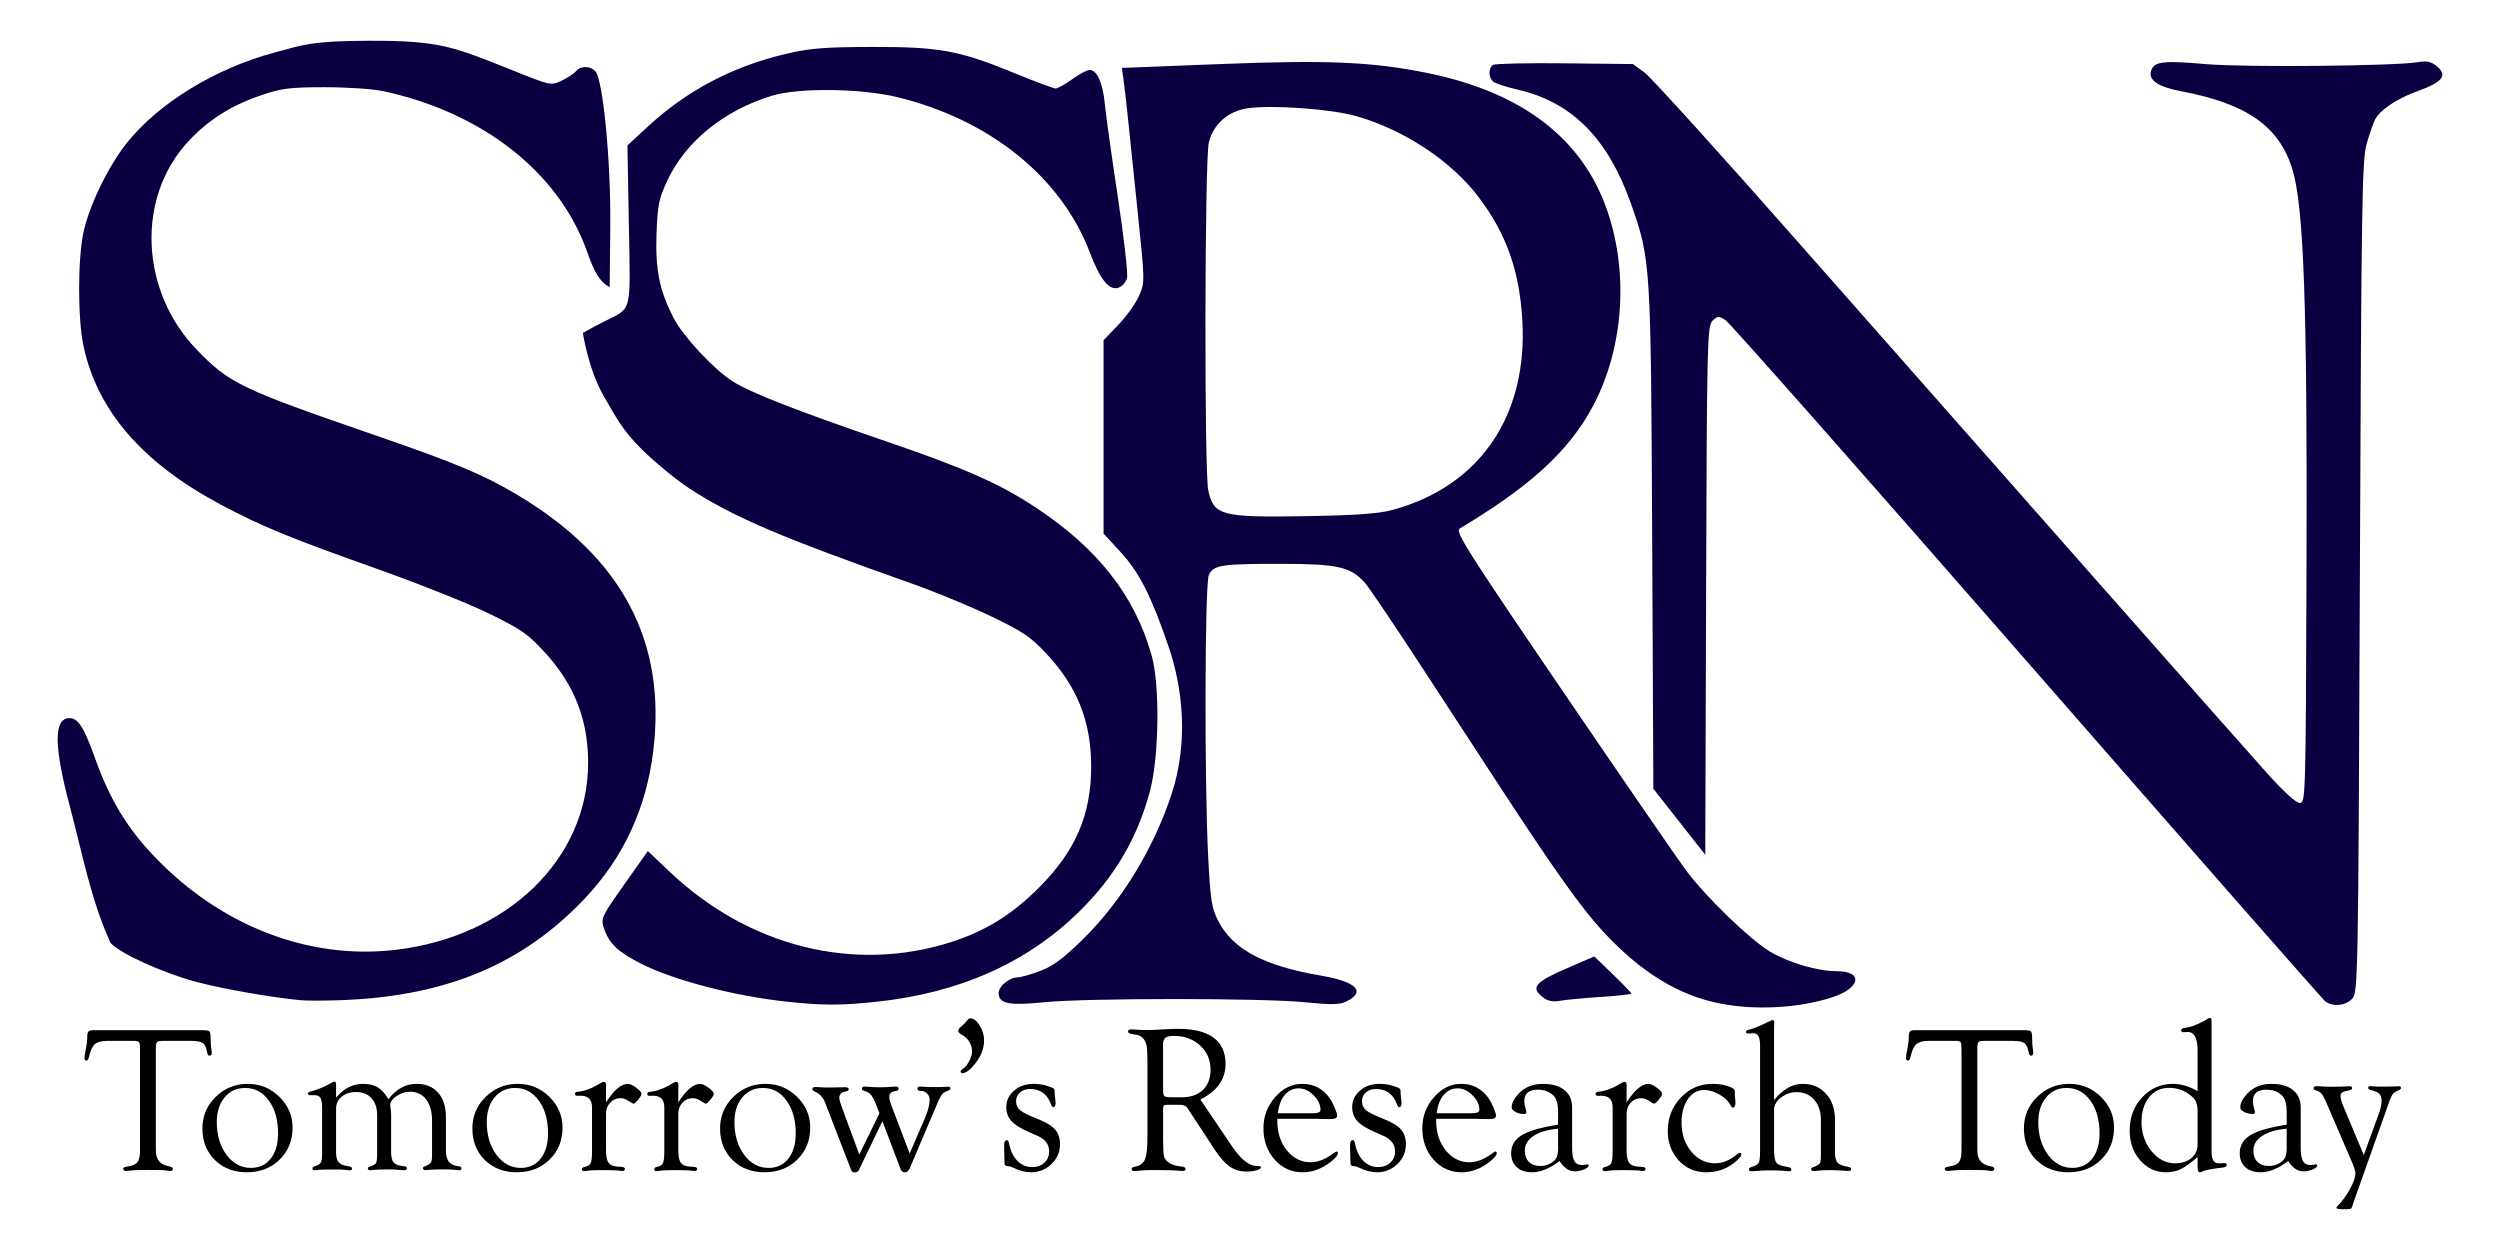
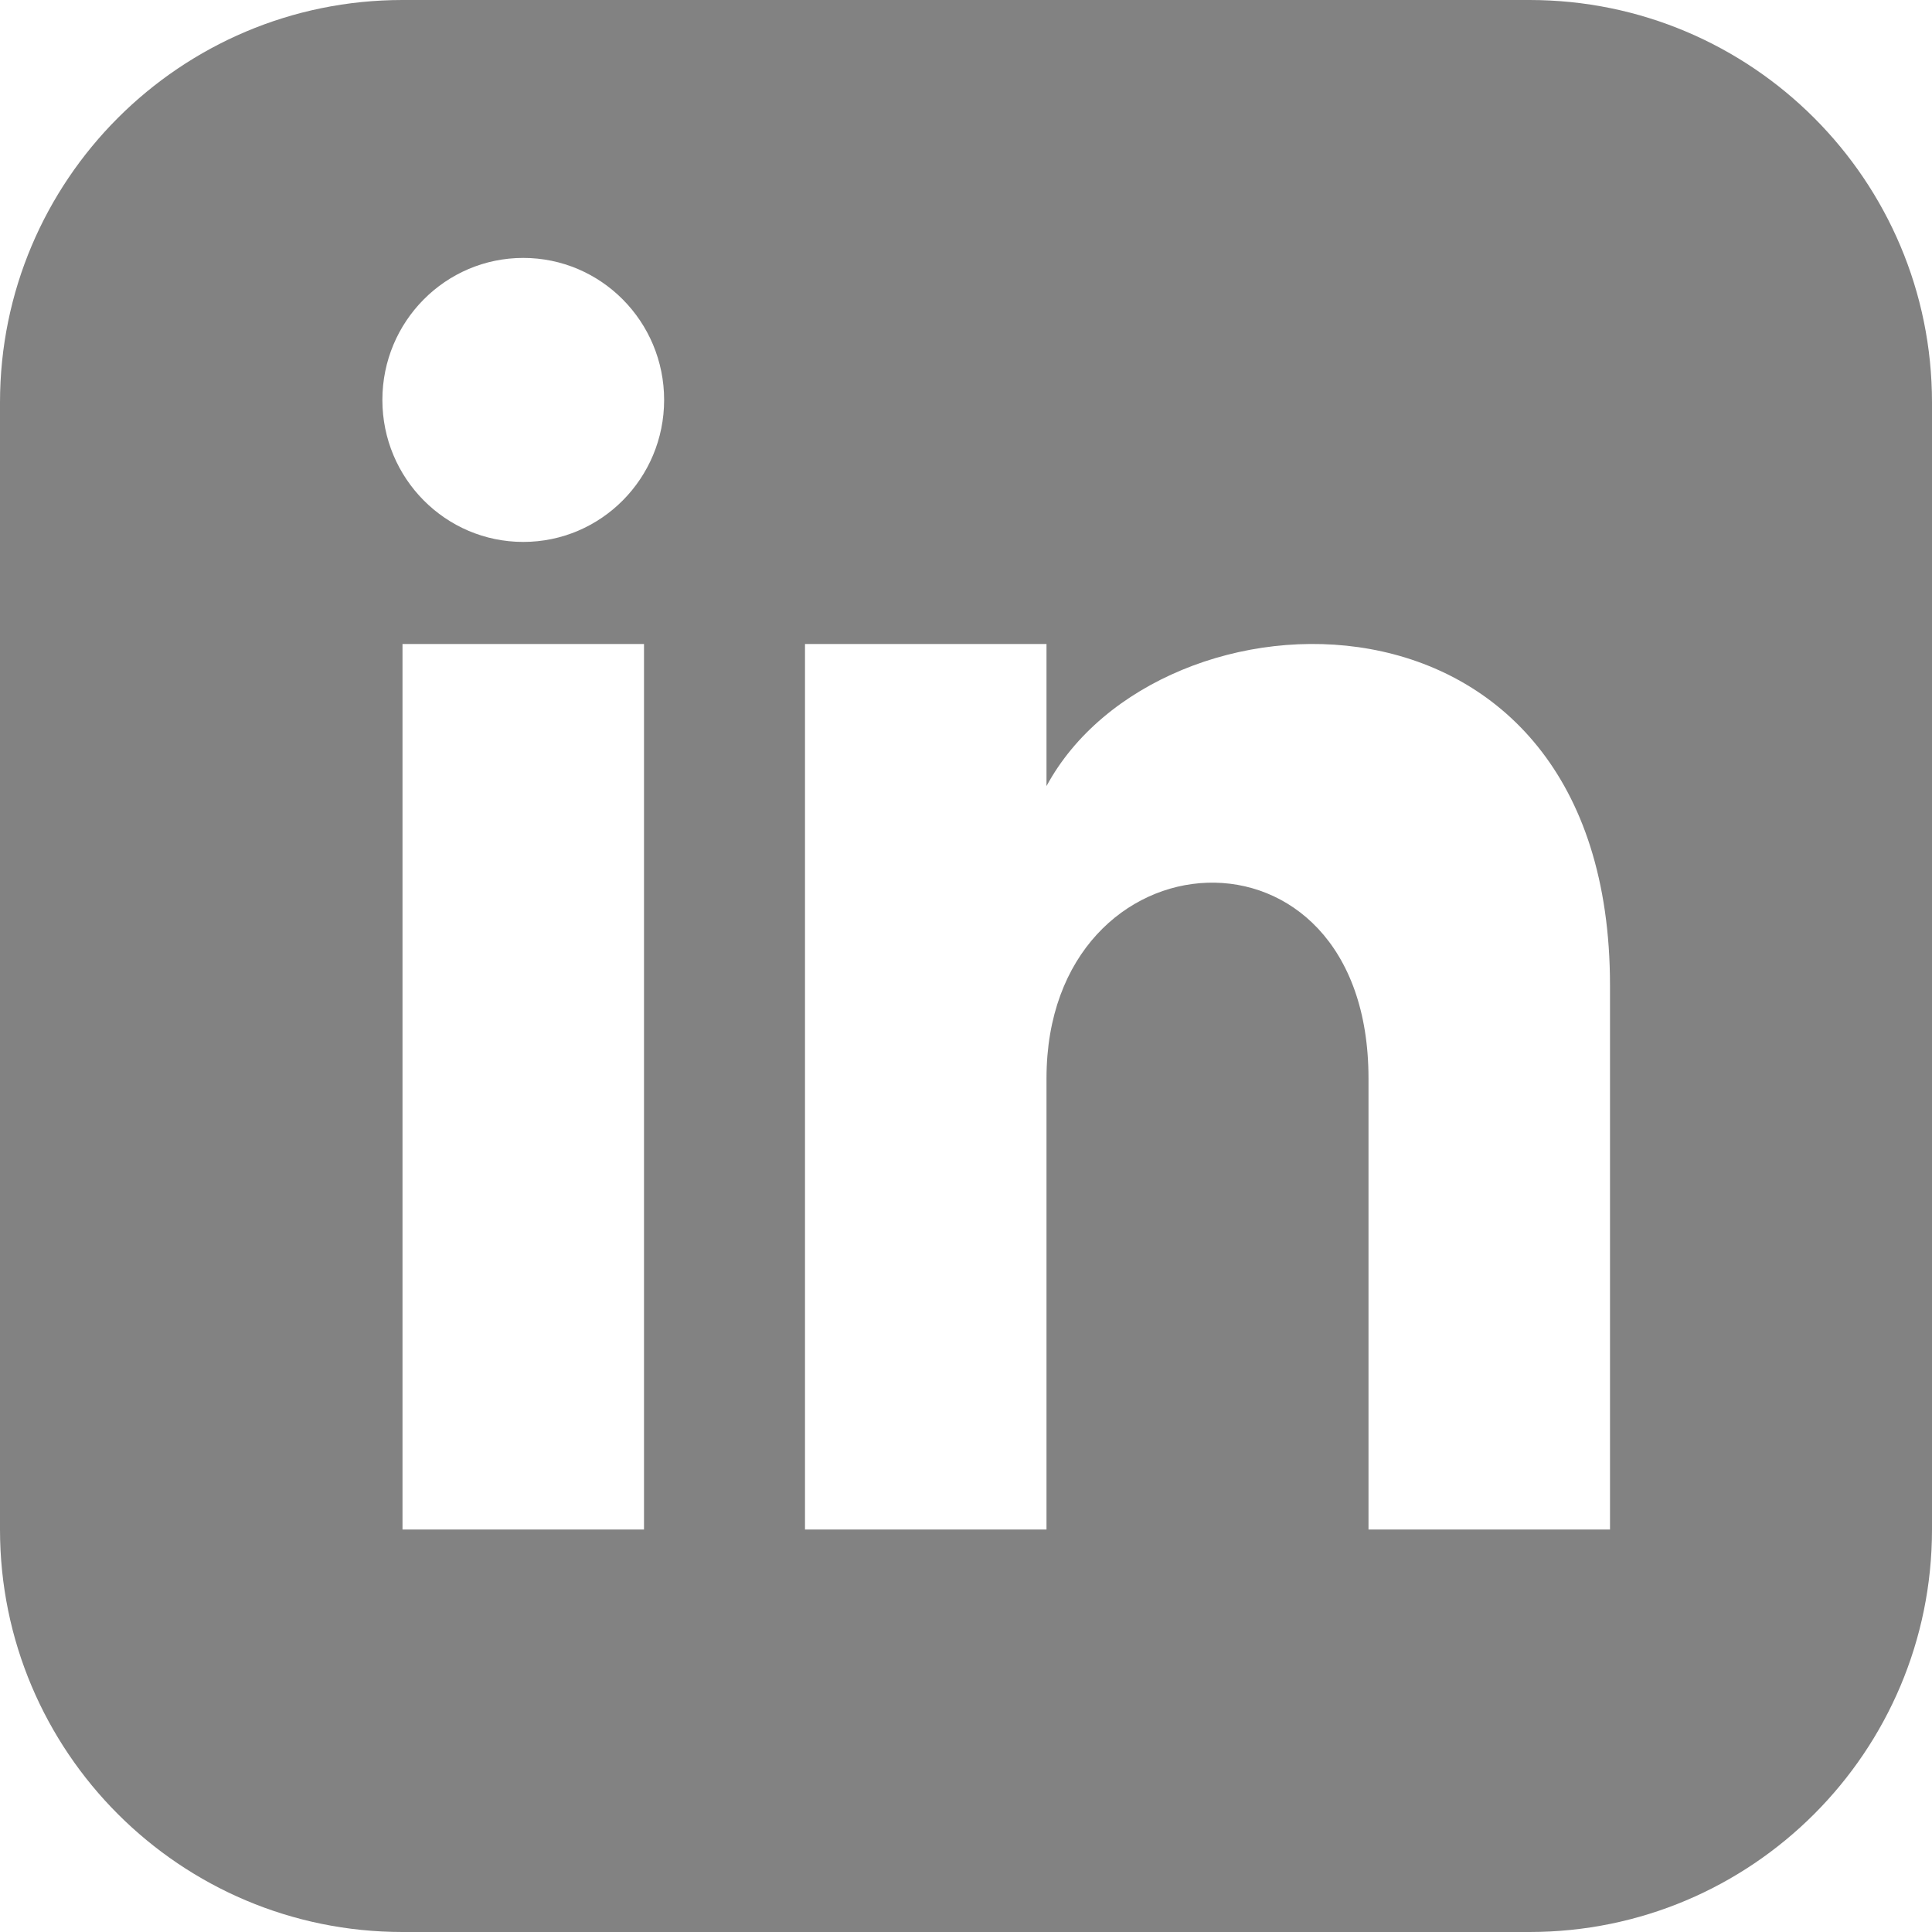
- <svg xmlns="http://www.w3.org/2000/svg" id="svg4235" version="1.1" width="20px" height="10px" viewBox="0 0 242.7 121.5">
-   <defs id="defs4239" />
-   <path style="fill:#090042;fill-opacity:1" d="m 167.007,97.534 c -4.057,-0.806 -7.69,-3.049 -11.361,-7.014 -2.065,-2.23 -4.649,-5.858 -9.882,-13.869 -1.76,-2.696 -5.317,-8.141 -7.903,-12.101 -2.586,-3.96 -4.993,-7.522 -5.349,-7.915 -1.394,-1.54 -2.63,-1.822 -8.034,-1.829 -5.93,-0.008 -6.681,0.107 -7.128,1.088 -0.398,0.873 -0.441,20.174 -0.061,27.48 0.215,4.136 0.337,4.902 0.979,6.15 1.418,2.758 4.445,4.365 9.998,5.31 3.444,0.586 4.392,1.561 2.443,2.511 -0.649,0.316 -1.456,0.332 -4.005,0.075 -4.125,-0.415 -21.245,-0.416 -25.367,-9e-4 -3.443,0.347 -4.42,0.144 -4.42,-0.914 0,-0.644 1.063,-1.506 1.855,-1.506 0.287,0 1.266,-0.278 2.174,-0.618 1.257,-0.47 2.26,-1.215 4.195,-3.116 3.722,-3.656 6.849,-8.787 8.602,-14.116 1.687,-5.185 1.008,-10.442 -0.291,-14.25 -1.72,-5.031 -2.87,-7.286 -4.756,-9.324 l -1.58,-1.707 0,-9.4 0,-9.4 1.447,-1.509 c 0.796,-0.83 1.702,-2.102 2.014,-2.825 0.56,-1.3 0.558,-1.395 -0.142,-8.1 -0.39,-3.731 -0.818,-7.864 -0.952,-9.184 -0.134,-1.32 -0.321,-2.951 -0.416,-3.624 l -0.172,-1.224 9.536,-0.375 c 10.421,-0.41 14.821,-0.22 20.158,0.867 9.208,1.876 15.065,6.355 17.481,13.366 2.279,6.611 1.475,14.501 -2.057,20.184 -2.366,3.807 -5.959,6.948 -12.273,10.727 -0.477,0.285 0.623,2.021 10.071,15.9 5.833,8.569 11.215,16.39 11.959,17.38 1.962,2.61 6.253,6.747 8.154,7.862 1.849,1.084 4.602,1.888 6.467,1.888 2.598,0 2.318,1.626 -0.437,2.532 -3.214,1.057 -7.479,1.292 -10.948,0.602 z M 135.165,49.575 c 8.507,-2.291 13.205,-9.15 12.655,-18.476 -0.284,-4.807 -1.557,-8.383 -4.25,-11.943 -2.653,-3.506 -7.208,-6.525 -11.863,-7.862 -2.454,-0.705 -8.236,-1.121 -10.617,-0.764 -1.872,0.281 -3.295,1.537 -3.739,3.302 -0.412,1.637 -0.458,32.13 -0.051,33.885 0.559,2.409 1.275,2.591 9.615,2.451 4.709,-0.079 6.936,-0.239 8.25,-0.593 z M 76.392,97.37 C 71.291,96.832 65.382,95.297 62.178,93.678 59.917,92.535 59.054,91.715 58.56,90.24 c -0.328,-0.979 -0.268,-1.109 1.961,-4.263 l 2.299,-3.254 2.123,2.013 c 7.679,7.282 17.911,9.845 27.322,6.844 3.349,-1.068 5.919,-2.655 8.551,-5.281 3.579,-3.571 5.103,-7.11 5.096,-11.838 -0.006,-4.323 -1.352,-7.709 -4.335,-10.907 -1.538,-1.648 -2.295,-2.16 -5.4,-3.651 -1.986,-0.954 -5.434,-2.379 -7.662,-3.167 -12.558,-4.444 -17.275,-6.407 -21.614,-9.233 -1.23,-0.801 -3.331,-2.499 -4.669,-3.827 -1.967,-1.952 -2.48,-3.113 -3.644,-5.076 -1.543,-2.601 -2.082,-6.239 -2.082,-6.239 0,0 1.188,-0.67 2.065,-1.11 2.748,-1.378 2.562,-0.652 2.405,-9.384 l -0.139,-7.73 1.914,-1.773 c 3.855,-3.571 8.307,-5.916 13.563,-7.144 2.273,-0.531 3.716,-0.646 8.302,-0.657 6.561,-0.016 8.472,0.338 13.914,2.573 1.96,0.805 3.729,1.464 3.93,1.464 0.201,0 0.925,-0.405 1.608,-0.9 0.683,-0.495 1.443,-0.9 1.688,-0.9 0.73,0 1.28,1.226 1.482,3.3 0.104,1.073 0.675,5.153 1.268,9.068 0.593,3.915 0.995,7.45 0.893,7.855 -0.102,0.405 -0.481,0.831 -0.842,0.946 -0.908,0.288 -1.763,-0.775 -2.795,-3.477 C 102.982,17.218 96.065,11.64 87.107,9.451 83.546,8.58 77.487,8.508 74.88,9.305 70.23,10.727 66.515,13.731 64.741,17.502 c -0.856,1.82 -0.976,2.403 -1.077,5.236 -0.123,3.466 0.273,5.441 1.626,8.112 0.906,1.787 3.902,5.017 5.763,6.21 1.708,1.096 6.212,2.857 14.957,5.85 7.553,2.585 10.867,4.041 14.316,6.289 6.188,4.034 9.864,8.706 11.486,14.601 0.788,2.865 0.696,9.765 -0.175,13.05 -1.21,4.564 -3.383,8.289 -6.825,11.697 -5.091,5.041 -11.768,8.005 -19.92,8.841 -3.406,0.35 -5.048,0.346 -8.5,-0.018 z m 149.465,-0.045 C 225.596,97.118 212.536,82.235 196.833,64.25 181.13,46.265 167.955,31.348 167.556,31.102 c -0.655,-0.404 -0.777,-0.396 -1.258,0.086 -0.501,0.501 -0.538,2.074 -0.614,26.214 l -0.082,25.681 -2.523,-3.207 -2.523,-3.207 -0.114,-24.36 c -0.126,-26.829 -0.141,-27.067 -2.069,-32.531 -2.226,-6.309 -5.717,-9.836 -10.934,-11.046 -1.138,-0.264 -2.238,-0.621 -2.446,-0.793 -0.482,-0.4 -0.488,-1.336 -0.01,-1.631 0.202,-0.125 3.341,-0.194 6.975,-0.154 l 6.608,0.073 1.122,0.811 c 0.617,0.446 7.425,7.966 15.129,16.711 19.282,21.889 42.324,47.983 45.418,51.435 1.57,1.751 2.795,2.865 3.15,2.865 0.569,0 0.583,-0.469 0.658,-22.731 0.087,-25.669 -0.261,-35.343 -1.399,-38.95 -1.297,-4.112 -4.437,-6.297 -10.773,-7.496 -2.251,-0.426 -3.22,-1.081 -2.933,-1.984 0.292,-0.919 1.12,-1.021 5.34,-0.655 3.783,0.328 18.481,0.188 20.649,-0.197 0.813,-0.144 1.233,-0.046 1.8,0.418 1.05,0.861 0.537,1.53 -1.83,2.383 -2.025,0.73 -3.675,1.817 -4.174,2.748 -0.166,0.31 -0.533,1.351 -0.815,2.313 -0.47,1.601 -0.528,5.186 -0.678,42.143 -0.159,39.178 -0.181,40.413 -0.735,41.025 -0.637,0.704 -1.915,0.828 -2.637,0.256 z M 28.965,97.212 C 25.931,96.904 21.428,96.106 18.9,95.43 15.653,94.561 11.547,92.695 10.598,91.658 8.666,87.389 7.948,83.321 6.631,78.35 c -1.558,-5.876 -1.566,-8.55 -0.026,-8.55 0.848,0 1.409,0.891 2.522,4.005 1.375,3.848 3.062,6.645 5.66,9.379 6.459,6.8 15.054,10.139 23.525,9.14 10.906,-1.286 18.703,-8.863 18.703,-18.175 0,-4.202 -1.338,-7.604 -4.231,-10.762 C 51.156,61.612 50.486,61.149 47.297,59.598 45.299,58.627 40.389,56.671 36.385,55.252 28.028,52.291 25.298,51.168 21.315,49.05 13.699,45.002 9.297,39.913 7.962,33.611 c -0.561,-2.648 -0.561,-8.375 0,-11.023 0.546,-2.578 2.398,-6.404 4.191,-8.663 3.091,-3.893 8.634,-7.288 14.411,-8.827 2.752,-0.733 3.496,-1.114 9,-1.136 6.956,-0.028 8.249,0.52 14.169,2.898 3.646,1.464 3.676,1.471 4.711,0.979 0.573,-0.272 1.2,-0.684 1.392,-0.917 0.46,-0.555 1.433,-0.538 1.909,0.036 0.71,0.855 1.484,8.613 1.424,14.969 l -0.057,5.977 C 57.838,27.293 57.293,25.479 56.85,24.283 54.074,16.673 46.683,10.909 37.064,8.853 c -0.99,-0.212 -3.555,-0.38 -5.7,-0.375 -3.453,0.008 -4.171,0.103 -6.267,0.828 C 22.27,10.283 20.09,11.672 18.181,13.713 c -5.093,5.445 -4.747,14.507 0.774,20.256 3.148,3.278 4.309,3.838 17.174,8.273 8.018,2.764 10.667,3.871 13.976,5.84 10.203,6.069 14.551,14.264 13.237,24.95 -0.688,5.598 -2.915,10.369 -6.7,14.354 -5.994,6.31 -13.335,9.399 -23.328,9.818 -1.732,0.073 -3.69,0.077 -4.35,0.01 z m 120.743,-0.366 c -1.079,-0.885 -0.593,-1.423 2.493,-2.752 l 2.616,-1.127 1.799,1.733 c 0.99,0.953 1.799,1.795 1.799,1.871 0,0.076 -1.316,0.223 -2.925,0.328 -1.609,0.104 -3.401,0.273 -3.982,0.374 -0.806,0.14 -1.233,0.039 -1.8,-0.426 z" id="path4269" />
-   <g style="font-style:normal;font-weight:normal;font-size:20.325px;line-height:0%;font-family:'Bitstream Vera Sans';letter-spacing:0px;word-spacing:0px;fill:#000000;fill-opacity:1;stroke:none;stroke-width:1px;stroke-linecap:butt;stroke-linejoin:miter;stroke-opacity:1" id="text4134">
-     <path d="m 18.452,101.174 -2.789,0 q -0.437,0 -0.556,0.119 -0.109,0.119 -0.109,0.586 l 0,9.726 0.01,0.387 q 0.05,1.161 1.3,1.379 0.347,0.059 0.347,0.228 0,0.218 -0.278,0.218 -0.119,0 -0.486,-0.06 -0.189,-0.03 -0.893,-0.03 l -0.724,-0.01 -0.774,0.01 q -0.417,0 -0.705,0.03 -0.566,0.06 -0.665,0.06 -0.298,0 -0.298,-0.218 0,-0.159 0.327,-0.198 0.764,-0.099 1.032,-0.417 0.268,-0.328 0.268,-1.161 l 0,-9.835 -0.01,-0.258 q 0,-0.357 -0.109,-0.457 -0.099,-0.099 -0.476,-0.099 l -2.63,0 q -0.804,0 -1.171,0.328 -0.357,0.318 -0.556,1.211 -0.089,0.387 -0.268,0.377 -0.179,-0.01 -0.179,-0.268 0,-0.208 0.119,-0.764 0.149,-0.715 0.149,-1.181 0,-0.457 0.099,-0.595 0.109,-0.149 0.447,-0.149 l 10.678,0 q 0.546,0 0.655,0.119 0.119,0.119 0.119,0.705 0,0.586 0.05,0.853 0.05,0.337 0.06,0.486 0.01,0.298 -0.208,0.318 -0.179,0.01 -0.238,-0.308 -0.129,-0.705 -0.417,-0.913 -0.288,-0.218 -1.121,-0.218 z" style="font-style:normal;font-variant:normal;font-weight:normal;font-stretch:semi-expanded;font-family:'Goudy Old Style';-inkscape-font-specification:'Goudy Old Style Semi-Expanded';fill:#000000;fill-opacity:1" id="path4221" />
-     <path d="m 23.94,105.352 q 1.786,0 3.067,1.26 1.28,1.25 1.28,2.987 0,1.886 -1.26,3.116 -1.26,1.231 -3.186,1.231 -1.886,0 -3.106,-1.191 -1.211,-1.201 -1.211,-3.067 0,-1.806 1.29,-3.067 1.29,-1.27 3.126,-1.27 z m -0.258,0.397 q -1.241,0 -2.005,0.923 -0.754,0.913 -0.754,2.402 0,1.896 0.943,3.176 0.953,1.27 2.362,1.27 1.231,0 1.935,-0.903 0.715,-0.903 0.715,-2.451 0,-1.955 -0.893,-3.186 -0.893,-1.231 -2.302,-1.231 z" style="font-style:normal;font-variant:normal;font-weight:normal;font-stretch:semi-expanded;font-family:'Goudy Old Style';-inkscape-font-specification:'Goudy Old Style Semi-Expanded';fill:#000000;fill-opacity:1" id="path4223" />
-     <path d="m 32.515,106.692 q 1.112,-1.34 2.62,-1.34 0.873,0 1.429,0.337 0.556,0.337 1.042,1.151 1.141,-1.489 2.729,-1.489 1.35,0 2.104,0.863 0.754,0.853 0.754,2.392 l 0,3.196 q 0,0.764 0.298,1.131 0.298,0.367 0.983,0.437 0.238,0.02 0.238,0.208 0,0.169 -0.238,0.169 -0.109,0 -0.308,-0.03 -0.318,-0.05 -0.992,-0.05 -1.32,0 -1.647,0.04 -0.218,0.03 -0.298,0.03 -0.258,0 -0.268,-0.189 -0.01,-0.109 0.169,-0.179 0.437,-0.169 0.566,-0.328 0.139,-0.159 0.139,-0.516 l 0.01,-0.337 0,-3.245 q 0,-1.34 -0.576,-2.084 -0.566,-0.744 -1.588,-0.744 -0.675,0 -1.29,0.427 -0.615,0.417 -0.615,0.883 0,0.099 0.03,0.248 0.06,0.357 0.06,0.685 l 0,3.583 q 0,0.754 0.248,1.052 0.258,0.298 0.963,0.357 0.328,0.03 0.328,0.218 0,0.179 -0.288,0.179 -0.099,0 -0.318,-0.02 -0.546,-0.06 -0.933,-0.06 -1.36,0 -1.717,0.05 -0.189,0.03 -0.308,0.03 -0.238,0 -0.238,-0.169 0,-0.109 0.179,-0.169 0.526,-0.189 0.625,-0.367 0.099,-0.189 0.099,-0.973 l 0,-3.682 q 0,-1.042 -0.546,-1.637 -0.536,-0.605 -1.489,-0.605 -0.873,0 -1.419,0.457 -0.536,0.447 -0.536,1.181 l 0,4.267 q 0,0.645 0.278,0.943 0.288,0.298 0.963,0.377 0.308,0.03 0.308,0.218 0,0.179 -0.238,0.169 -0.139,-0.01 -0.476,-0.05 -0.208,-0.03 -0.824,-0.03 l -0.665,0 -0.675,0.01 q -0.139,0 -0.347,0.02 -0.258,0.03 -0.367,0.04 -0.248,0.01 -0.248,-0.169 0,-0.149 0.218,-0.218 0.457,-0.139 0.586,-0.357 0.129,-0.218 0.129,-0.853 l 0,-4.446 q 0,-0.715 -0.159,-0.983 -0.149,-0.268 -0.566,-0.268 l -0.437,0 q -0.099,0 -0.169,-0.05 -0.06,-0.03 -0.06,-0.099 0,-0.129 0.238,-0.198 1.022,-0.268 1.896,-0.764 0.387,-0.218 0.466,-0.218 0.149,0 0.149,0.367 l 0,1.201 z" style="font-style:normal;font-variant:normal;font-weight:normal;font-stretch:semi-expanded;font-family:'Goudy Old Style';-inkscape-font-specification:'Goudy Old Style Semi-Expanded';fill:#000000;fill-opacity:1" id="path4225" />
-     <path d="m 50.18,105.352 q 1.786,0 3.067,1.26 1.28,1.25 1.28,2.987 0,1.886 -1.26,3.116 -1.26,1.231 -3.186,1.231 -1.886,0 -3.106,-1.191 -1.211,-1.201 -1.211,-3.067 0,-1.806 1.29,-3.067 1.29,-1.27 3.126,-1.27 z m -0.258,0.397 q -1.241,0 -2.005,0.923 -0.754,0.913 -0.754,2.402 0,1.896 0.943,3.176 0.953,1.27 2.362,1.27 1.231,0 1.935,-0.903 0.715,-0.903 0.715,-2.451 0,-1.955 -0.893,-3.186 -0.893,-1.231 -2.302,-1.231 z" style="font-style:normal;font-variant:normal;font-weight:normal;font-stretch:semi-expanded;font-family:'Goudy Old Style';-inkscape-font-specification:'Goudy Old Style Semi-Expanded';fill:#000000;fill-opacity:1" id="path4227" />
-     <path d="m 58.755,107.159 q 1.151,-1.806 2.124,-1.806 0.308,0 0.804,0.367 0.506,0.367 0.526,0.595 0.01,0.149 -0.318,0.556 -0.328,0.397 -0.466,0.407 -0.069,0 -0.437,-0.238 -0.427,-0.298 -0.814,-0.298 -0.605,0 -1.012,0.437 -0.407,0.427 -0.407,1.072 l 0,3.543 q 0,0.834 0.218,1.191 0.228,0.347 0.784,0.397 l 0.516,0.04 q 0.318,0.02 0.318,0.198 0,0.198 -0.278,0.198 -0.069,0 -0.466,-0.05 -0.189,-0.02 -0.556,-0.02 l -0.715,-0.01 -0.437,0 q -0.774,0 -1.102,0.05 -0.258,0.04 -0.357,0.05 -0.268,0.01 -0.268,-0.198 0,-0.169 0.308,-0.228 0.427,-0.099 0.546,-0.367 0.129,-0.268 0.129,-1.141 l 0,-4.258 q 0,-1.141 -1.092,-1.141 l -0.337,0.01 q -0.228,0 -0.228,-0.198 0,-0.119 0.149,-0.179 0.089,-0.02 0.218,-0.03 0.933,-0.089 2.203,-0.873 0.129,-0.07 0.228,-0.079 0.228,-0.01 0.228,0.337 l -0.01,0.189 0,1.479 z" style="font-style:normal;font-variant:normal;font-weight:normal;font-stretch:semi-expanded;font-family:'Goudy Old Style';-inkscape-font-specification:'Goudy Old Style Semi-Expanded';fill:#000000;fill-opacity:1" id="path4229" />
-     <path d="m 65.781,107.159 q 1.151,-1.806 2.124,-1.806 0.308,0 0.804,0.367 0.506,0.367 0.526,0.595 0.01,0.149 -0.318,0.556 -0.328,0.397 -0.466,0.407 -0.069,0 -0.437,-0.238 -0.427,-0.298 -0.814,-0.298 -0.605,0 -1.012,0.437 -0.407,0.427 -0.407,1.072 l 0,3.543 q 0,0.834 0.218,1.191 0.228,0.347 0.784,0.397 l 0.516,0.04 q 0.318,0.02 0.318,0.198 0,0.198 -0.278,0.198 -0.069,0 -0.466,-0.05 -0.189,-0.02 -0.556,-0.02 l -0.715,-0.01 -0.437,0 q -0.774,0 -1.102,0.05 -0.258,0.04 -0.357,0.05 -0.268,0.01 -0.268,-0.198 0,-0.169 0.308,-0.228 0.427,-0.099 0.546,-0.367 0.129,-0.268 0.129,-1.141 l 0,-4.258 q 0,-1.141 -1.092,-1.141 l -0.337,0.01 q -0.228,0 -0.228,-0.198 0,-0.119 0.149,-0.179 0.089,-0.02 0.218,-0.03 0.933,-0.089 2.203,-0.873 0.129,-0.07 0.228,-0.079 0.228,-0.01 0.228,0.337 l -0.01,0.189 0,1.479 z" style="font-style:normal;font-variant:normal;font-weight:normal;font-stretch:semi-expanded;font-family:'Goudy Old Style';-inkscape-font-specification:'Goudy Old Style Semi-Expanded';fill:#000000;fill-opacity:1" id="path4231" />
-     <path d="m 74.256,105.352 q 1.786,0 3.067,1.26 1.28,1.25 1.28,2.987 0,1.886 -1.26,3.116 -1.26,1.231 -3.186,1.231 -1.886,0 -3.106,-1.191 -1.211,-1.201 -1.211,-3.067 0,-1.806 1.29,-3.067 1.29,-1.27 3.126,-1.27 z m -0.258,0.397 q -1.241,0 -2.005,0.923 -0.754,0.913 -0.754,2.402 0,1.896 0.943,3.176 0.953,1.27 2.362,1.27 1.231,0 1.935,-0.903 0.715,-0.903 0.715,-2.451 0,-1.955 -0.893,-3.186 -0.893,-1.231 -2.302,-1.231 z" style="font-style:normal;font-variant:normal;font-weight:normal;font-stretch:semi-expanded;font-family:'Goudy Old Style';-inkscape-font-specification:'Goudy Old Style Semi-Expanded';fill:#000000;fill-opacity:1" id="path4233" />
-     <path d="m 83.377,112.21 1.955,-3.999 -0.189,-0.496 q -0.357,-0.953 -0.595,-1.25 -0.228,-0.308 -0.675,-0.427 -0.248,-0.059 -0.248,-0.208 0,-0.218 0.318,-0.218 0.129,0 0.417,0.03 0.357,0.04 1.062,0.04 0.595,0 1.161,-0.05 0.238,-0.02 0.308,-0.02 0.308,0 0.308,0.189 0,0.179 -0.208,0.228 l -0.308,0.07 q -0.397,0.089 -0.397,0.586 0,0.218 0.218,0.794 l 1.767,4.645 1.042,-2.431 0.397,-0.913 q 0.496,-1.131 0.496,-1.876 0,-0.387 -0.248,-0.625 -0.248,-0.248 -0.635,-0.248 -0.298,0 -0.298,-0.208 0,-0.208 0.248,-0.208 0.149,0 0.387,0.02 0.278,0.03 0.982,0.03 0.734,0 1.002,-0.02 0.248,-0.02 0.377,-0.02 0.208,0 0.208,0.169 0,0.139 -0.218,0.218 -0.357,0.109 -0.546,0.308 -0.179,0.189 -0.387,0.655 l -2.809,6.6 q -0.169,0.377 -0.476,0.377 -0.288,0 -0.407,-0.318 l -1.767,-4.654 -2.273,4.724 q -0.119,0.258 -0.417,0.258 -0.258,0 -0.337,-0.218 l -2.352,-6.074 -0.179,-0.476 q -0.318,-0.804 -1.012,-1.092 -0.238,-0.099 -0.238,-0.248 0,-0.198 0.328,-0.198 0.089,0 0.347,0.02 0.308,0.03 1.082,0.03 l 1.052,-0.02 0.417,-0.01 0.228,0.05 q 0.079,0.04 0.079,0.149 -0.01,0.139 -0.189,0.189 l -0.268,0.07 q -0.457,0.119 -0.457,0.595 0,0.218 0.288,1.002 l 1.657,4.486 z" style="font-style:normal;font-variant:normal;font-weight:normal;font-stretch:semi-expanded;font-family:'Goudy Old Style';-inkscape-font-specification:'Goudy Old Style Semi-Expanded';fill:#000000;fill-opacity:1" id="path4235" />
-     <path d="m 94.194,98.991 q 0.457,0 0.883,0.695 0.427,0.685 0.427,1.419 0,1.201 -0.883,2.292 -0.734,0.913 -1.221,0.913 -0.179,0 -0.179,-0.159 0,-0.109 0.169,-0.218 0.357,-0.228 0.645,-0.754 0.298,-0.536 0.298,-0.933 0,-1.121 -1.062,-1.717 -0.278,-0.159 -0.278,-0.328 0,-0.159 0.179,-0.328 l 0.427,-0.387 0.367,-0.427 q 0.079,-0.069 0.228,-0.069 z" style="font-style:normal;font-variant:normal;font-weight:normal;font-stretch:semi-expanded;font-family:'Goudy Old Style';-inkscape-font-specification:'Goudy Old Style Semi-Expanded';fill:#000000;fill-opacity:1" id="path4237" />
-     <path d="m 100.307,105.352 q 0.784,0 1.35,0.208 l 0.437,0.149 q 0.268,0.099 0.268,0.308 l 0,0.159 q 0,0.139 0.02,0.278 l 0.04,0.387 q 0.03,0.208 0.03,0.377 0,0.387 -0.218,0.397 -0.119,0.01 -0.218,-0.258 -0.546,-1.508 -2.044,-1.508 -0.595,0 -0.982,0.337 -0.377,0.337 -0.377,0.853 0,0.546 0.407,0.883 0.407,0.337 1.657,0.824 1.241,0.486 1.717,1.032 0.486,0.536 0.486,1.449 0,1.121 -0.834,1.925 -0.824,0.794 -1.975,0.794 -0.824,0 -1.786,-0.466 -0.228,-0.109 -0.288,-0.109 l -0.258,-0.03 q -0.228,-0.02 -0.248,-0.248 l -0.01,-0.427 -0.03,-1.27 0.02,-0.298 q 0.04,-0.268 0.218,-0.278 0.179,-0.01 0.238,0.298 0.208,1.092 0.804,1.707 0.605,0.615 1.449,0.615 0.724,0 1.181,-0.427 0.466,-0.427 0.466,-1.092 0,-1.012 -1.112,-1.508 l -0.873,-0.387 q -1.191,-0.516 -1.687,-1.062 -0.496,-0.556 -0.496,-1.35 0,-0.953 0.764,-1.608 0.764,-0.655 1.886,-0.655 z" style="font-style:normal;font-variant:normal;font-weight:normal;font-stretch:semi-expanded;font-family:'Goudy Old Style';-inkscape-font-specification:'Goudy Old Style Semi-Expanded';fill:#000000;fill-opacity:1" id="path4239" />
-     <path d="m 116.524,106.871 2.739,4.049 0.318,0.476 q 1.27,1.866 2.342,1.935 l 0.318,0.02 q 0.179,0.01 0.169,0.139 -0.01,0.149 -0.447,0.268 -0.427,0.119 -0.973,0.119 -0.893,0 -1.608,-0.486 -0.705,-0.496 -1.439,-1.608 l -2.471,-3.771 -0.139,-0.218 q -0.238,-0.407 -0.774,-0.407 l -1.32,0 -0.218,0.04 q -0.119,0.07 -0.119,0.318 l 0,3.096 0.01,0.397 q 0,0.853 0.079,1.171 0.089,0.308 0.407,0.556 0.427,0.337 1.32,0.427 0.357,0.04 0.367,0.228 0.02,0.198 -0.328,0.198 -0.139,0 -0.586,-0.04 -0.407,-0.04 -1.26,-0.04 l -0.953,-0.01 -0.516,0.01 q -0.337,0 -0.814,0.05 -0.387,0.04 -0.536,0.04 -0.248,0 -0.248,-0.208 0,-0.149 0.248,-0.198 0.794,-0.149 1.042,-0.715 0.248,-0.576 0.248,-2.253 l 0,-7.126 -0.02,-1.032 q 0,-1.548 -1.082,-1.727 l -0.466,-0.07 q -0.318,-0.059 -0.318,-0.238 0,-0.208 0.337,-0.208 0.079,0 0.695,0.04 0.357,0.03 0.883,0.03 0.457,0 1.558,-0.07 0.794,-0.05 1.399,-0.05 2.283,0 3.444,0.863 1.161,0.853 1.161,2.551 0,2.233 -2.451,3.454 z m -2.918,-0.218 1.121,0 q 1.3,0 2.044,-0.715 0.744,-0.715 0.744,-1.955 0,-1.439 -1.012,-2.362 -1.012,-0.933 -2.58,-0.933 -0.586,0 -0.814,0.198 -0.218,0.189 -0.218,0.695 l 0.01,0.328 0,4.029 q 0,0.466 0.119,0.595 0.129,0.119 0.586,0.119 z" style="font-style:normal;font-variant:normal;font-weight:normal;font-stretch:semi-expanded;font-family:'Goudy Old Style';-inkscape-font-specification:'Goudy Old Style Semi-Expanded';fill:#000000;fill-opacity:1" id="path4241" />
-     <path d="m 124.016,108.747 -0.01,0.218 q 0,1.697 0.933,2.858 0.943,1.151 2.312,1.151 1.082,0 2.352,-0.973 0.079,-0.059 0.149,-0.07 0.139,-0.01 0.139,0.159 0,0.298 -0.695,0.844 -1.29,1.012 -2.729,1.012 -1.618,0 -2.719,-1.231 -1.092,-1.231 -1.092,-3.047 0,-1.727 1.131,-3.017 1.131,-1.3 2.65,-1.3 1.657,0 2.65,1.379 0.238,0.337 0.486,0.913 0.248,0.576 0.248,0.804 0,0.328 -0.645,0.328 l -0.734,-0.01 -0.675,-0.02 -3.751,0 z m 0.04,-0.536 3.364,0 q 0.784,0 0.784,-0.318 0,-0.774 -0.675,-1.439 -0.665,-0.665 -1.449,-0.665 -0.814,0 -1.36,0.655 -0.536,0.645 -0.665,1.767 z" style="font-style:normal;font-variant:normal;font-weight:normal;font-stretch:semi-expanded;font-family:'Goudy Old Style';-inkscape-font-specification:'Goudy Old Style Semi-Expanded';fill:#000000;fill-opacity:1" id="path4243" />
-     <path d="m 133.931,105.352 q 0.784,0 1.35,0.208 l 0.437,0.149 q 0.268,0.099 0.268,0.308 l 0,0.159 q 0,0.139 0.02,0.278 l 0.04,0.387 q 0.03,0.208 0.03,0.377 0,0.387 -0.218,0.397 -0.119,0.01 -0.218,-0.258 -0.546,-1.508 -2.044,-1.508 -0.595,0 -0.983,0.337 -0.377,0.337 -0.377,0.853 0,0.546 0.407,0.883 0.407,0.337 1.657,0.824 1.241,0.486 1.717,1.032 0.486,0.536 0.486,1.449 0,1.121 -0.834,1.925 -0.824,0.794 -1.975,0.794 -0.824,0 -1.786,-0.466 -0.228,-0.109 -0.288,-0.109 l -0.258,-0.03 q -0.228,-0.02 -0.248,-0.248 l -0.01,-0.427 -0.03,-1.27 0.02,-0.298 q 0.04,-0.268 0.218,-0.278 0.179,-0.01 0.238,0.298 0.208,1.092 0.804,1.707 0.605,0.615 1.449,0.615 0.724,0 1.181,-0.427 0.466,-0.427 0.466,-1.092 0,-1.012 -1.112,-1.508 l -0.873,-0.387 q -1.191,-0.516 -1.687,-1.062 -0.496,-0.556 -0.496,-1.35 0,-0.953 0.764,-1.608 0.764,-0.655 1.886,-0.655 z" style="font-style:normal;font-variant:normal;font-weight:normal;font-stretch:semi-expanded;font-family:'Goudy Old Style';-inkscape-font-specification:'Goudy Old Style Semi-Expanded';fill:#000000;fill-opacity:1" id="path4245" />
-     <path d="m 139.458,108.747 -0.01,0.218 q 0,1.697 0.933,2.858 0.943,1.151 2.312,1.151 1.082,0 2.352,-0.973 0.079,-0.059 0.149,-0.07 0.139,-0.01 0.139,0.159 0,0.298 -0.695,0.844 -1.29,1.012 -2.729,1.012 -1.618,0 -2.719,-1.231 -1.092,-1.231 -1.092,-3.047 0,-1.727 1.131,-3.017 1.131,-1.3 2.65,-1.3 1.657,0 2.65,1.379 0.238,0.337 0.486,0.913 0.248,0.576 0.248,0.804 0,0.328 -0.645,0.328 l -0.734,-0.01 -0.675,-0.02 -3.751,0 z m 0.04,-0.536 3.364,0 q 0.784,0 0.784,-0.318 0,-0.774 -0.675,-1.439 -0.665,-0.665 -1.449,-0.665 -0.814,0 -1.36,0.655 -0.536,0.645 -0.665,1.767 z" style="font-style:normal;font-variant:normal;font-weight:normal;font-stretch:semi-expanded;font-family:'Goudy Old Style';-inkscape-font-specification:'Goudy Old Style Semi-Expanded';fill:#000000;fill-opacity:1" id="path4247" />
-     <path d="m 151.298,109.322 0,-1.231 q 0,-1.141 -0.427,-1.578 -0.576,-0.595 -1.548,-0.595 -1.31,0 -1.31,1.112 0,0.328 0.129,0.754 0.06,0.179 0.07,0.318 0.01,0.179 -0.198,0.179 -0.466,0 -0.853,-0.198 -0.377,-0.198 -0.377,-0.437 0,-0.615 0.665,-1.33 0.893,-0.963 2.372,-0.963 1.35,0 2.094,0.605 0.744,0.595 0.744,1.687 l 0,3.89 q 0,0.923 0.218,1.32 0.228,0.387 0.754,0.387 0.149,0 0.238,-0.02 0.179,-0.05 0.238,-0.05 0.169,-0.01 0.159,0.139 -0.01,0.179 -0.466,0.367 -0.457,0.179 -0.893,0.179 -0.814,0 -1.469,-1.002 -1.439,1.092 -2.67,1.092 -0.933,0 -1.489,-0.496 -0.546,-0.506 -0.546,-1.35 0,-1.141 1.042,-1.767 1.042,-0.635 3.523,-1.012 z m 0,0.387 q -1.548,0.139 -2.392,0.705 -0.844,0.556 -0.844,1.429 0,0.685 0.397,1.092 0.407,0.397 1.092,0.397 0.834,0 1.399,-0.546 0.347,-0.347 0.347,-1.102 l 0,-1.975 z" style="font-style:normal;font-variant:normal;font-weight:normal;font-stretch:semi-expanded;font-family:'Goudy Old Style';-inkscape-font-specification:'Goudy Old Style Semi-Expanded';fill:#000000;fill-opacity:1" id="path4249" />
-     <path d="m 157.957,107.159 q 1.151,-1.806 2.124,-1.806 0.308,0 0.804,0.367 0.506,0.367 0.526,0.595 0.01,0.149 -0.318,0.556 -0.328,0.397 -0.466,0.407 -0.07,0 -0.437,-0.238 -0.427,-0.298 -0.814,-0.298 -0.605,0 -1.012,0.437 -0.407,0.427 -0.407,1.072 l 0,3.543 q 0,0.834 0.218,1.191 0.228,0.347 0.784,0.397 l 0.516,0.04 q 0.318,0.02 0.318,0.198 0,0.198 -0.278,0.198 -0.07,0 -0.466,-0.05 -0.189,-0.02 -0.556,-0.02 l -0.715,-0.01 -0.437,0 q -0.774,0 -1.102,0.05 -0.258,0.04 -0.357,0.05 -0.268,0.01 -0.268,-0.198 0,-0.169 0.308,-0.228 0.427,-0.099 0.546,-0.367 0.129,-0.268 0.129,-1.141 l 0,-4.258 q 0,-1.141 -1.092,-1.141 l -0.337,0.01 q -0.228,0 -0.228,-0.198 0,-0.119 0.149,-0.179 0.089,-0.02 0.218,-0.03 0.933,-0.089 2.203,-0.873 0.129,-0.07 0.228,-0.079 0.228,-0.01 0.228,0.337 l -0.01,0.189 0,1.479 z" style="font-style:normal;font-variant:normal;font-weight:normal;font-stretch:semi-expanded;font-family:'Goudy Old Style';-inkscape-font-specification:'Goudy Old Style Semi-Expanded';fill:#000000;fill-opacity:1" id="path4251" />
-     <path d="m 166.284,105.352 q 0.853,0 1.518,0.218 0.675,0.218 0.675,0.496 l -0.01,0.298 0.07,0.754 q 0,0.526 -0.238,0.546 -0.109,0.01 -0.278,-0.298 -0.318,-0.576 -1.072,-0.992 -0.744,-0.427 -1.449,-0.427 -0.973,0 -1.588,0.893 -0.615,0.883 -0.615,2.283 0,1.657 0.943,2.809 0.953,1.141 2.322,1.141 1.102,0 2.163,-0.903 0.129,-0.109 0.238,-0.119 0.149,-0.02 0.149,0.139 0,0.218 -0.476,0.645 -1.231,1.112 -2.957,1.112 -1.588,0 -2.66,-1.151 -1.062,-1.161 -1.062,-2.868 0,-1.905 1.26,-3.235 1.27,-1.34 3.067,-1.34 z" style="font-style:normal;font-variant:normal;font-weight:normal;font-stretch:semi-expanded;font-family:'Goudy Old Style';-inkscape-font-specification:'Goudy Old Style Semi-Expanded';fill:#000000;fill-opacity:1" id="path4253" />
-     <path d="m 172.288,106.93 q 1.28,-1.578 2.789,-1.578 1.399,0 2.263,0.963 0.873,0.963 0.873,2.521 l 0,3.146 q 0,0.754 0.248,1.032 0.248,0.278 1.052,0.407 0.268,0.04 0.268,0.218 0,0.179 -0.268,0.179 -0.119,0 -0.486,-0.03 -0.734,-0.05 -1.26,-0.05 -0.873,0 -1.29,0.06 -0.238,0.03 -0.308,0.03 -0.268,0 -0.278,-0.179 -0.01,-0.119 0.198,-0.198 0.506,-0.189 0.625,-0.337 0.119,-0.159 0.119,-0.605 l 0.01,-0.308 0,-3.305 q 0,-1.26 -0.645,-1.995 -0.645,-0.744 -1.727,-0.744 -0.834,0 -1.508,0.526 -0.675,0.526 -0.675,1.181 l 0,3.841 q 0,1.012 0.228,1.31 0.228,0.298 1.112,0.417 0.337,0.05 0.337,0.248 0,0.169 -0.218,0.169 -0.109,0 -0.546,-0.05 -0.357,-0.04 -1.508,-0.04 -0.397,0 -1.141,0.06 -0.328,0.03 -0.457,0.03 -0.238,0 -0.248,-0.159 -0.01,-0.179 0.228,-0.248 0.586,-0.179 0.715,-0.407 0.139,-0.228 0.139,-1.082 l 0,-10.341 q 0,-1.221 -0.665,-1.181 l -0.506,0.03 q -0.079,0 -0.139,-0.03 -0.07,-0.04 -0.07,-0.129 0,-0.139 0.228,-0.198 0.625,-0.149 1.389,-0.516 l 0.774,-0.367 q 0.119,-0.06 0.208,-0.06 0.169,0 0.169,0.218 0,0.06 -0.02,0.238 -0.01,0.169 -0.01,0.506 l 0,6.808 z" style="font-style:normal;font-variant:normal;font-weight:normal;font-stretch:semi-expanded;font-family:'Goudy Old Style';-inkscape-font-specification:'Goudy Old Style Semi-Expanded';fill:#000000;fill-opacity:1" id="path4255" />
-     <path d="m 195.501,101.174 -2.789,0 q -0.437,0 -0.556,0.119 -0.109,0.119 -0.109,0.586 l 0,9.726 0.01,0.387 q 0.05,1.161 1.3,1.379 0.347,0.059 0.347,0.228 0,0.218 -0.278,0.218 -0.119,0 -0.486,-0.06 -0.189,-0.03 -0.893,-0.03 l -0.724,-0.01 -0.774,0.01 q -0.417,0 -0.705,0.03 -0.566,0.06 -0.665,0.06 -0.298,0 -0.298,-0.218 0,-0.159 0.328,-0.198 0.764,-0.099 1.032,-0.417 0.268,-0.328 0.268,-1.161 l 0,-9.835 -0.01,-0.258 q 0,-0.357 -0.109,-0.457 -0.099,-0.099 -0.476,-0.099 l -2.63,0 q -0.804,0 -1.171,0.328 -0.357,0.318 -0.556,1.211 -0.089,0.387 -0.268,0.377 -0.179,-0.01 -0.179,-0.268 0,-0.208 0.119,-0.764 0.149,-0.715 0.149,-1.181 0,-0.457 0.099,-0.595 0.109,-0.149 0.447,-0.149 l 10.678,0 q 0.546,0 0.655,0.119 0.119,0.119 0.119,0.705 0,0.586 0.05,0.853 0.05,0.337 0.059,0.486 0.01,0.298 -0.208,0.318 -0.179,0.01 -0.238,-0.308 -0.129,-0.705 -0.417,-0.913 -0.288,-0.218 -1.121,-0.218 z" style="font-style:normal;font-variant:normal;font-weight:normal;font-stretch:semi-expanded;font-family:'Goudy Old Style';-inkscape-font-specification:'Goudy Old Style Semi-Expanded';fill:#000000;fill-opacity:1" id="path4257" />
-     <path d="m 200.989,105.352 q 1.786,0 3.067,1.26 1.28,1.25 1.28,2.987 0,1.886 -1.26,3.116 -1.26,1.231 -3.186,1.231 -1.886,0 -3.106,-1.191 -1.211,-1.201 -1.211,-3.067 0,-1.806 1.29,-3.067 1.29,-1.27 3.126,-1.27 z m -0.258,0.397 q -1.241,0 -2.005,0.923 -0.754,0.913 -0.754,2.402 0,1.896 0.943,3.176 0.953,1.27 2.362,1.27 1.231,0 1.935,-0.903 0.715,-0.903 0.715,-2.451 0,-1.955 -0.893,-3.186 -0.893,-1.231 -2.302,-1.231 z" style="font-style:normal;font-variant:normal;font-weight:normal;font-stretch:semi-expanded;font-family:'Goudy Old Style';-inkscape-font-specification:'Goudy Old Style Semi-Expanded';fill:#000000;fill-opacity:1" id="path4259" />
-     <path d="m 213.454,112.468 q -1.012,0.873 -1.647,1.181 -0.625,0.298 -1.419,0.298 -1.499,0 -2.521,-1.171 -1.012,-1.171 -1.012,-2.898 0,-1.905 1.211,-3.215 1.221,-1.31 2.987,-1.31 1.201,0 2.402,0.705 l 0,-3.92 q 0,-1.886 -1.012,-1.826 l -0.347,0.02 q -0.07,0 -0.129,-0.02 -0.099,-0.04 -0.109,-0.149 -0.02,-0.198 0.288,-0.238 1.022,-0.129 2.322,-0.913 0.109,-0.069 0.189,-0.069 0.149,0 0.149,0.218 l 0.01,0.179 0,12.614 q 0,1.121 0.685,1.121 l 0.586,-0.02 0.089,0.01 q 0.109,0.04 0.109,0.159 0,0.218 -0.357,0.258 -0.407,0.04 -0.516,0.06 l -0.556,0.089 q -0.655,0.099 -0.873,0.208 -0.189,0.109 -0.298,0.109 -0.228,0.01 -0.228,-0.496 l 0,-0.983 z m 0,-1.201 0,-3.275 q 0,-0.893 -0.437,-1.31 -0.983,-0.943 -2.332,-0.943 -1.201,0 -1.945,0.913 -0.734,0.913 -0.734,2.402 0,1.628 0.963,2.828 0.973,1.191 2.292,1.191 0.973,0 1.578,-0.496 0.615,-0.506 0.615,-1.31 z" style="font-style:normal;font-variant:normal;font-weight:normal;font-stretch:semi-expanded;font-family:'Goudy Old Style';-inkscape-font-specification:'Goudy Old Style Semi-Expanded';fill:#000000;fill-opacity:1" id="path4261" />
-     <path d="m 222.117,109.322 0,-1.231 q 0,-1.141 -0.427,-1.578 -0.576,-0.595 -1.548,-0.595 -1.31,0 -1.31,1.112 0,0.328 0.129,0.754 0.06,0.179 0.07,0.318 0.01,0.179 -0.198,0.179 -0.466,0 -0.853,-0.198 -0.377,-0.198 -0.377,-0.437 0,-0.615 0.665,-1.33 0.893,-0.963 2.372,-0.963 1.35,0 2.094,0.605 0.744,0.595 0.744,1.687 l 0,3.89 q 0,0.923 0.218,1.32 0.228,0.387 0.754,0.387 0.149,0 0.238,-0.02 0.179,-0.05 0.238,-0.05 0.169,-0.01 0.159,0.139 -0.01,0.179 -0.466,0.367 -0.457,0.179 -0.893,0.179 -0.814,0 -1.469,-1.002 -1.439,1.092 -2.67,1.092 -0.933,0 -1.489,-0.496 -0.546,-0.506 -0.546,-1.35 0,-1.141 1.042,-1.767 1.042,-0.635 3.523,-1.012 z m 0,0.387 q -1.548,0.139 -2.392,0.705 -0.844,0.556 -0.844,1.429 0,0.685 0.397,1.092 0.407,0.397 1.092,0.397 0.834,0 1.399,-0.546 0.347,-0.347 0.347,-1.102 l 0,-1.975 z" style="font-style:normal;font-variant:normal;font-weight:normal;font-stretch:semi-expanded;font-family:'Goudy Old Style';-inkscape-font-specification:'Goudy Old Style Semi-Expanded';fill:#000000;fill-opacity:1" id="path4263" />
-     <path d="m 229.61,112.27 1.489,-4.099 q 0.238,-0.665 0.238,-1.171 0,-0.476 -0.218,-0.685 -0.218,-0.218 -0.844,-0.367 -0.238,-0.05 -0.238,-0.208 0,-0.179 0.198,-0.169 0.129,0.01 0.397,0.03 0.218,0.02 0.893,0.02 0.744,0 1.042,-0.02 0.337,-0.02 0.447,-0.02 0.208,0 0.208,0.169 0,0.129 -0.208,0.218 -0.387,0.149 -0.556,0.337 -0.159,0.189 -0.337,0.675 l -3.513,9.904 -0.099,0.318 q -0.079,0.258 -0.189,0.298 -0.109,0.04 -0.695,0.04 -0.675,0 -0.675,-0.139 0,-0.079 0.119,-0.189 0.685,-0.685 1.201,-1.647 0.526,-0.953 0.526,-1.528 0,-0.298 -0.377,-1.181 l -2.491,-5.776 q -0.248,-0.576 -0.447,-0.794 -0.189,-0.218 -0.536,-0.308 -0.218,-0.06 -0.218,-0.189 0,-0.218 0.288,-0.218 0.208,0 0.526,0.03 0.238,0.03 1.002,0.03 0.933,0 1.31,-0.03 0.248,-0.02 0.357,-0.02 0.268,-0.01 0.268,0.198 0,0.179 -0.536,0.258 -0.595,0.089 -0.595,0.496 0,0.357 0.318,1.102 l 1.945,4.635 z" style="font-style:normal;font-variant:normal;font-weight:normal;font-stretch:semi-expanded;font-family:'Goudy Old Style';-inkscape-font-specification:'Goudy Old Style Semi-Expanded';fill:#000000;fill-opacity:1" id="path4265" />
-   </g>
+ <svg viewBox="0 0 24 24" width="16px" height="16px">
+   <path fill="#828282" d="M19 0h-14c-2.761 0-5 2.239-5 5v14c0 2.761 2.239 5 5 5h14c2.762 0 5-2.239 5-5v-14c0-2.761-2.238-5-5-5zm-11 19h-3v-11h3v11zm-1.5-12.268c-.966 0-1.75-.79-1.75-1.764s.784-1.764 1.75-1.764 1.75.79 1.75 1.764-.783 1.764-1.75 1.764zm13.5 12.268h-3v-5.604c0-3.368-4-3.113-4 0v5.604h-3v-11h3v1.765c1.396-2.586 7-2.777 7 2.476v6.759z" />
</svg>
